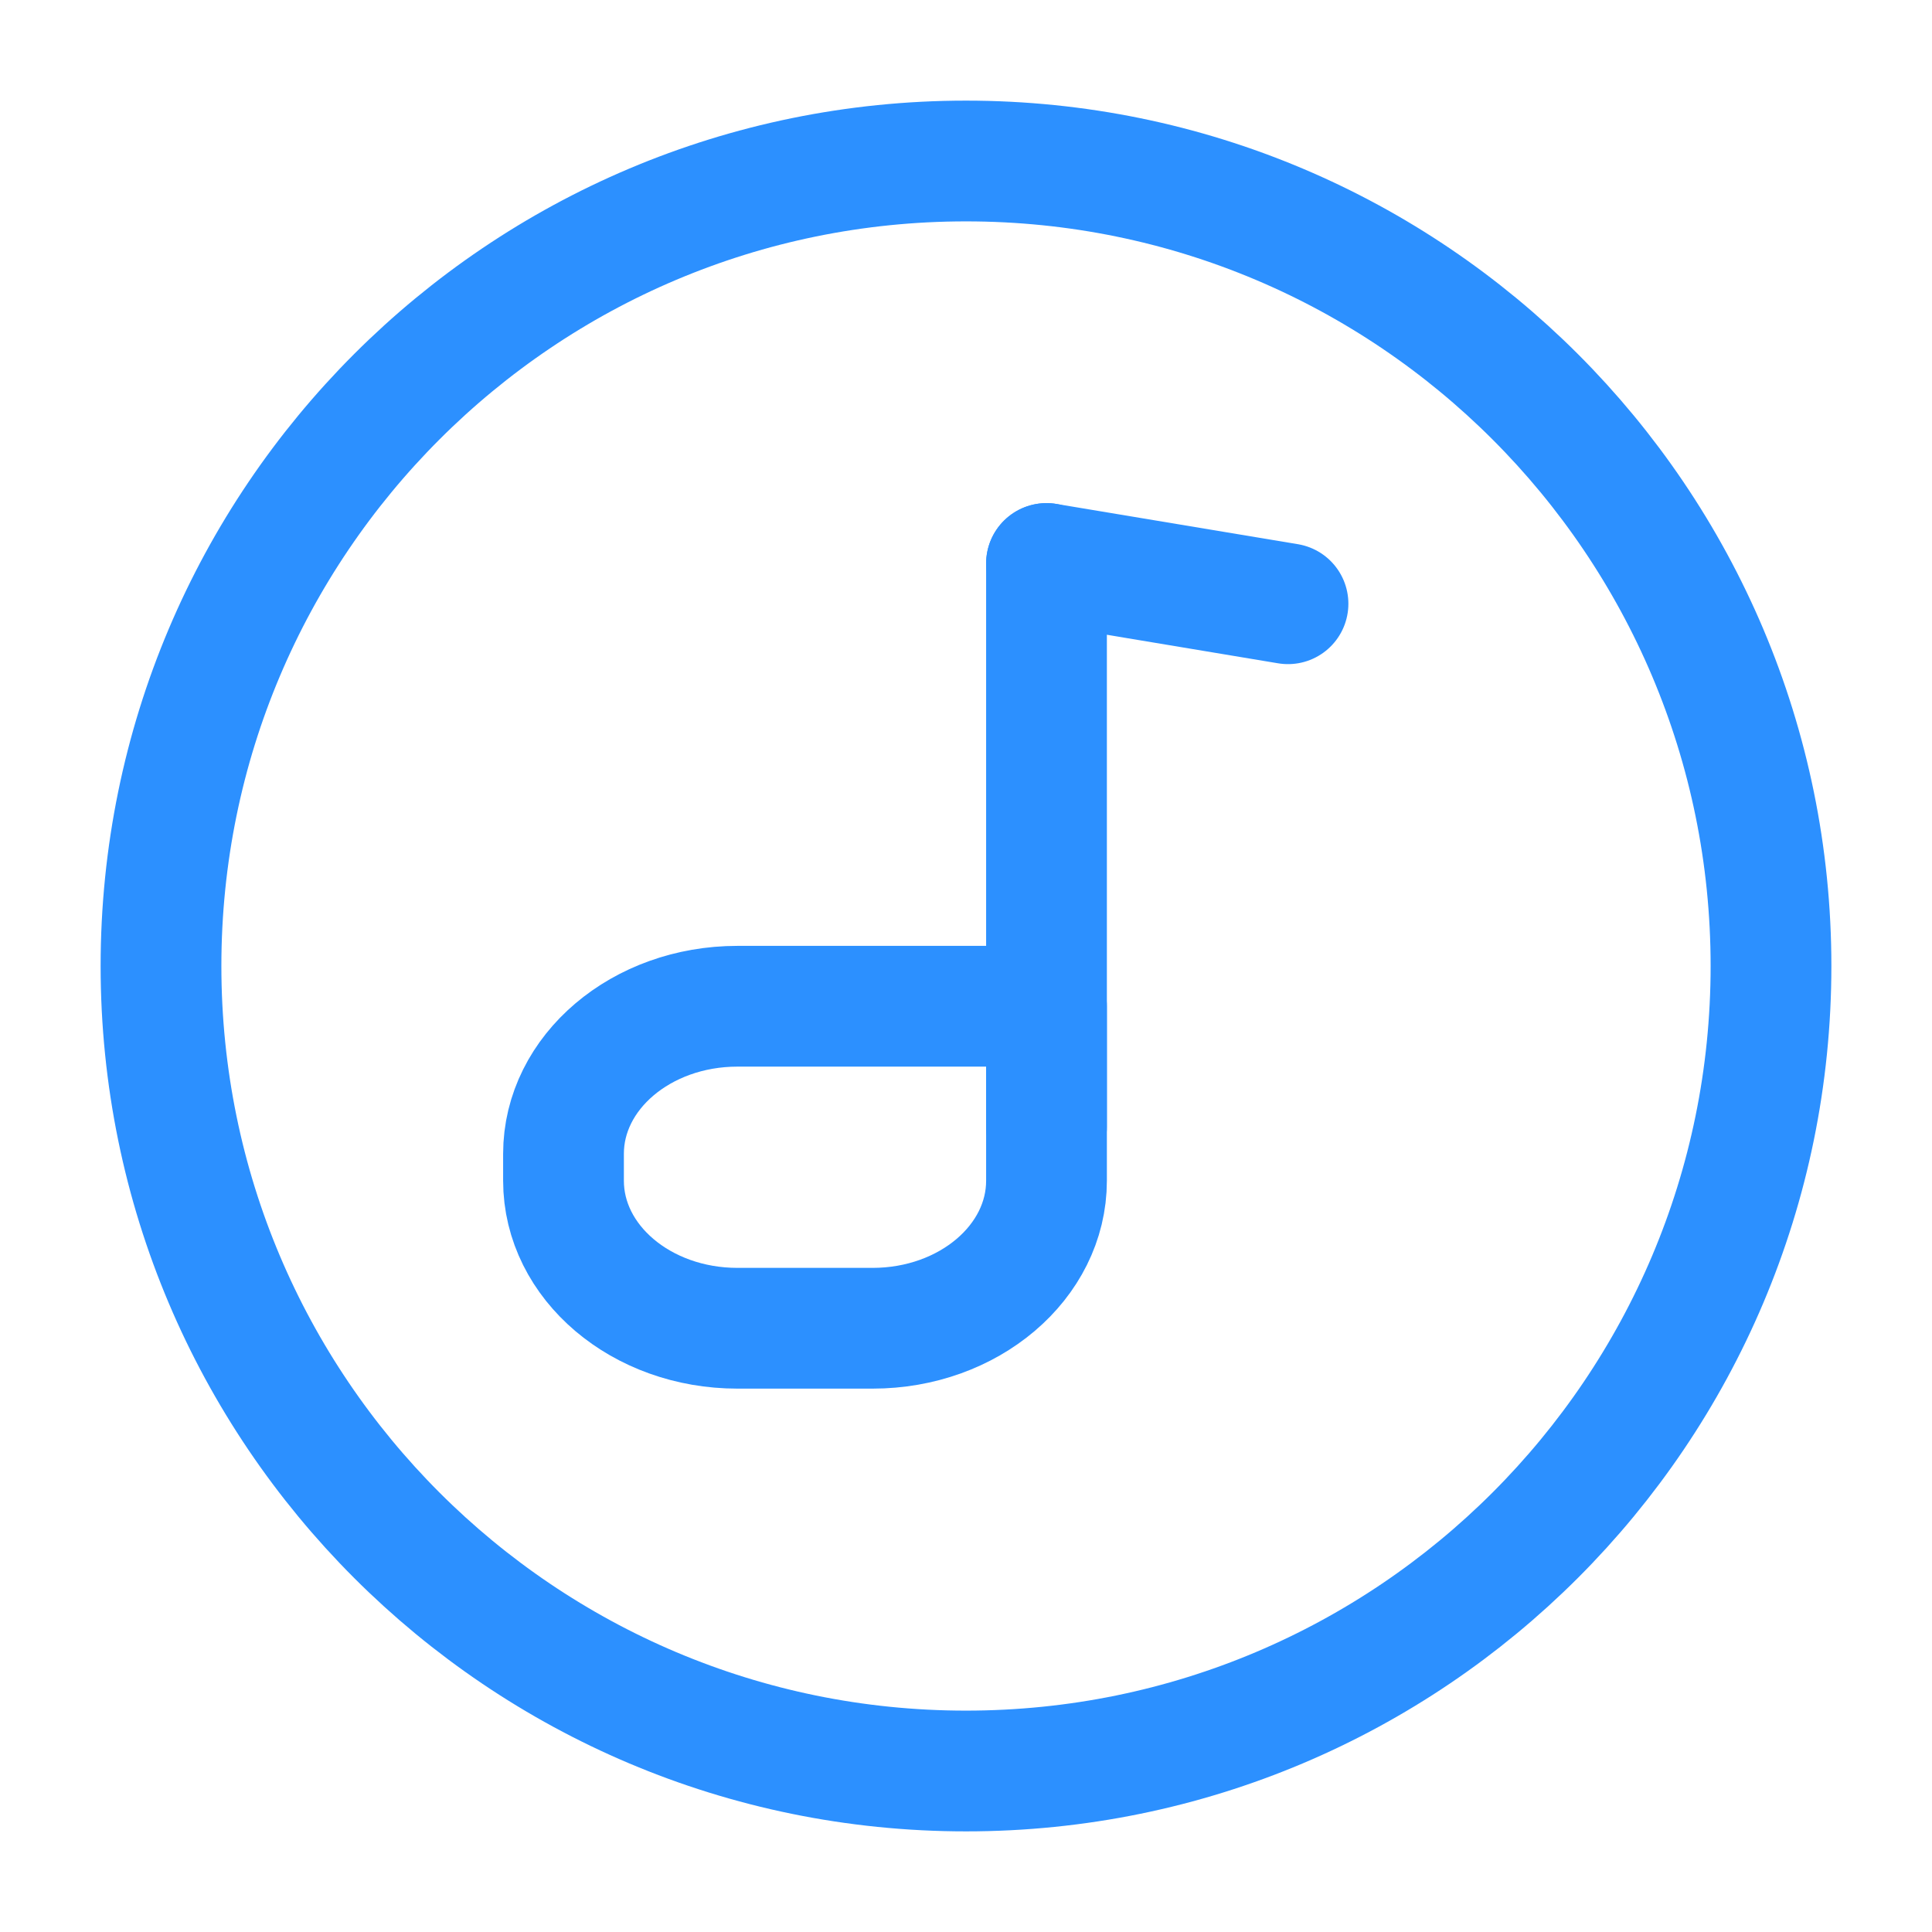
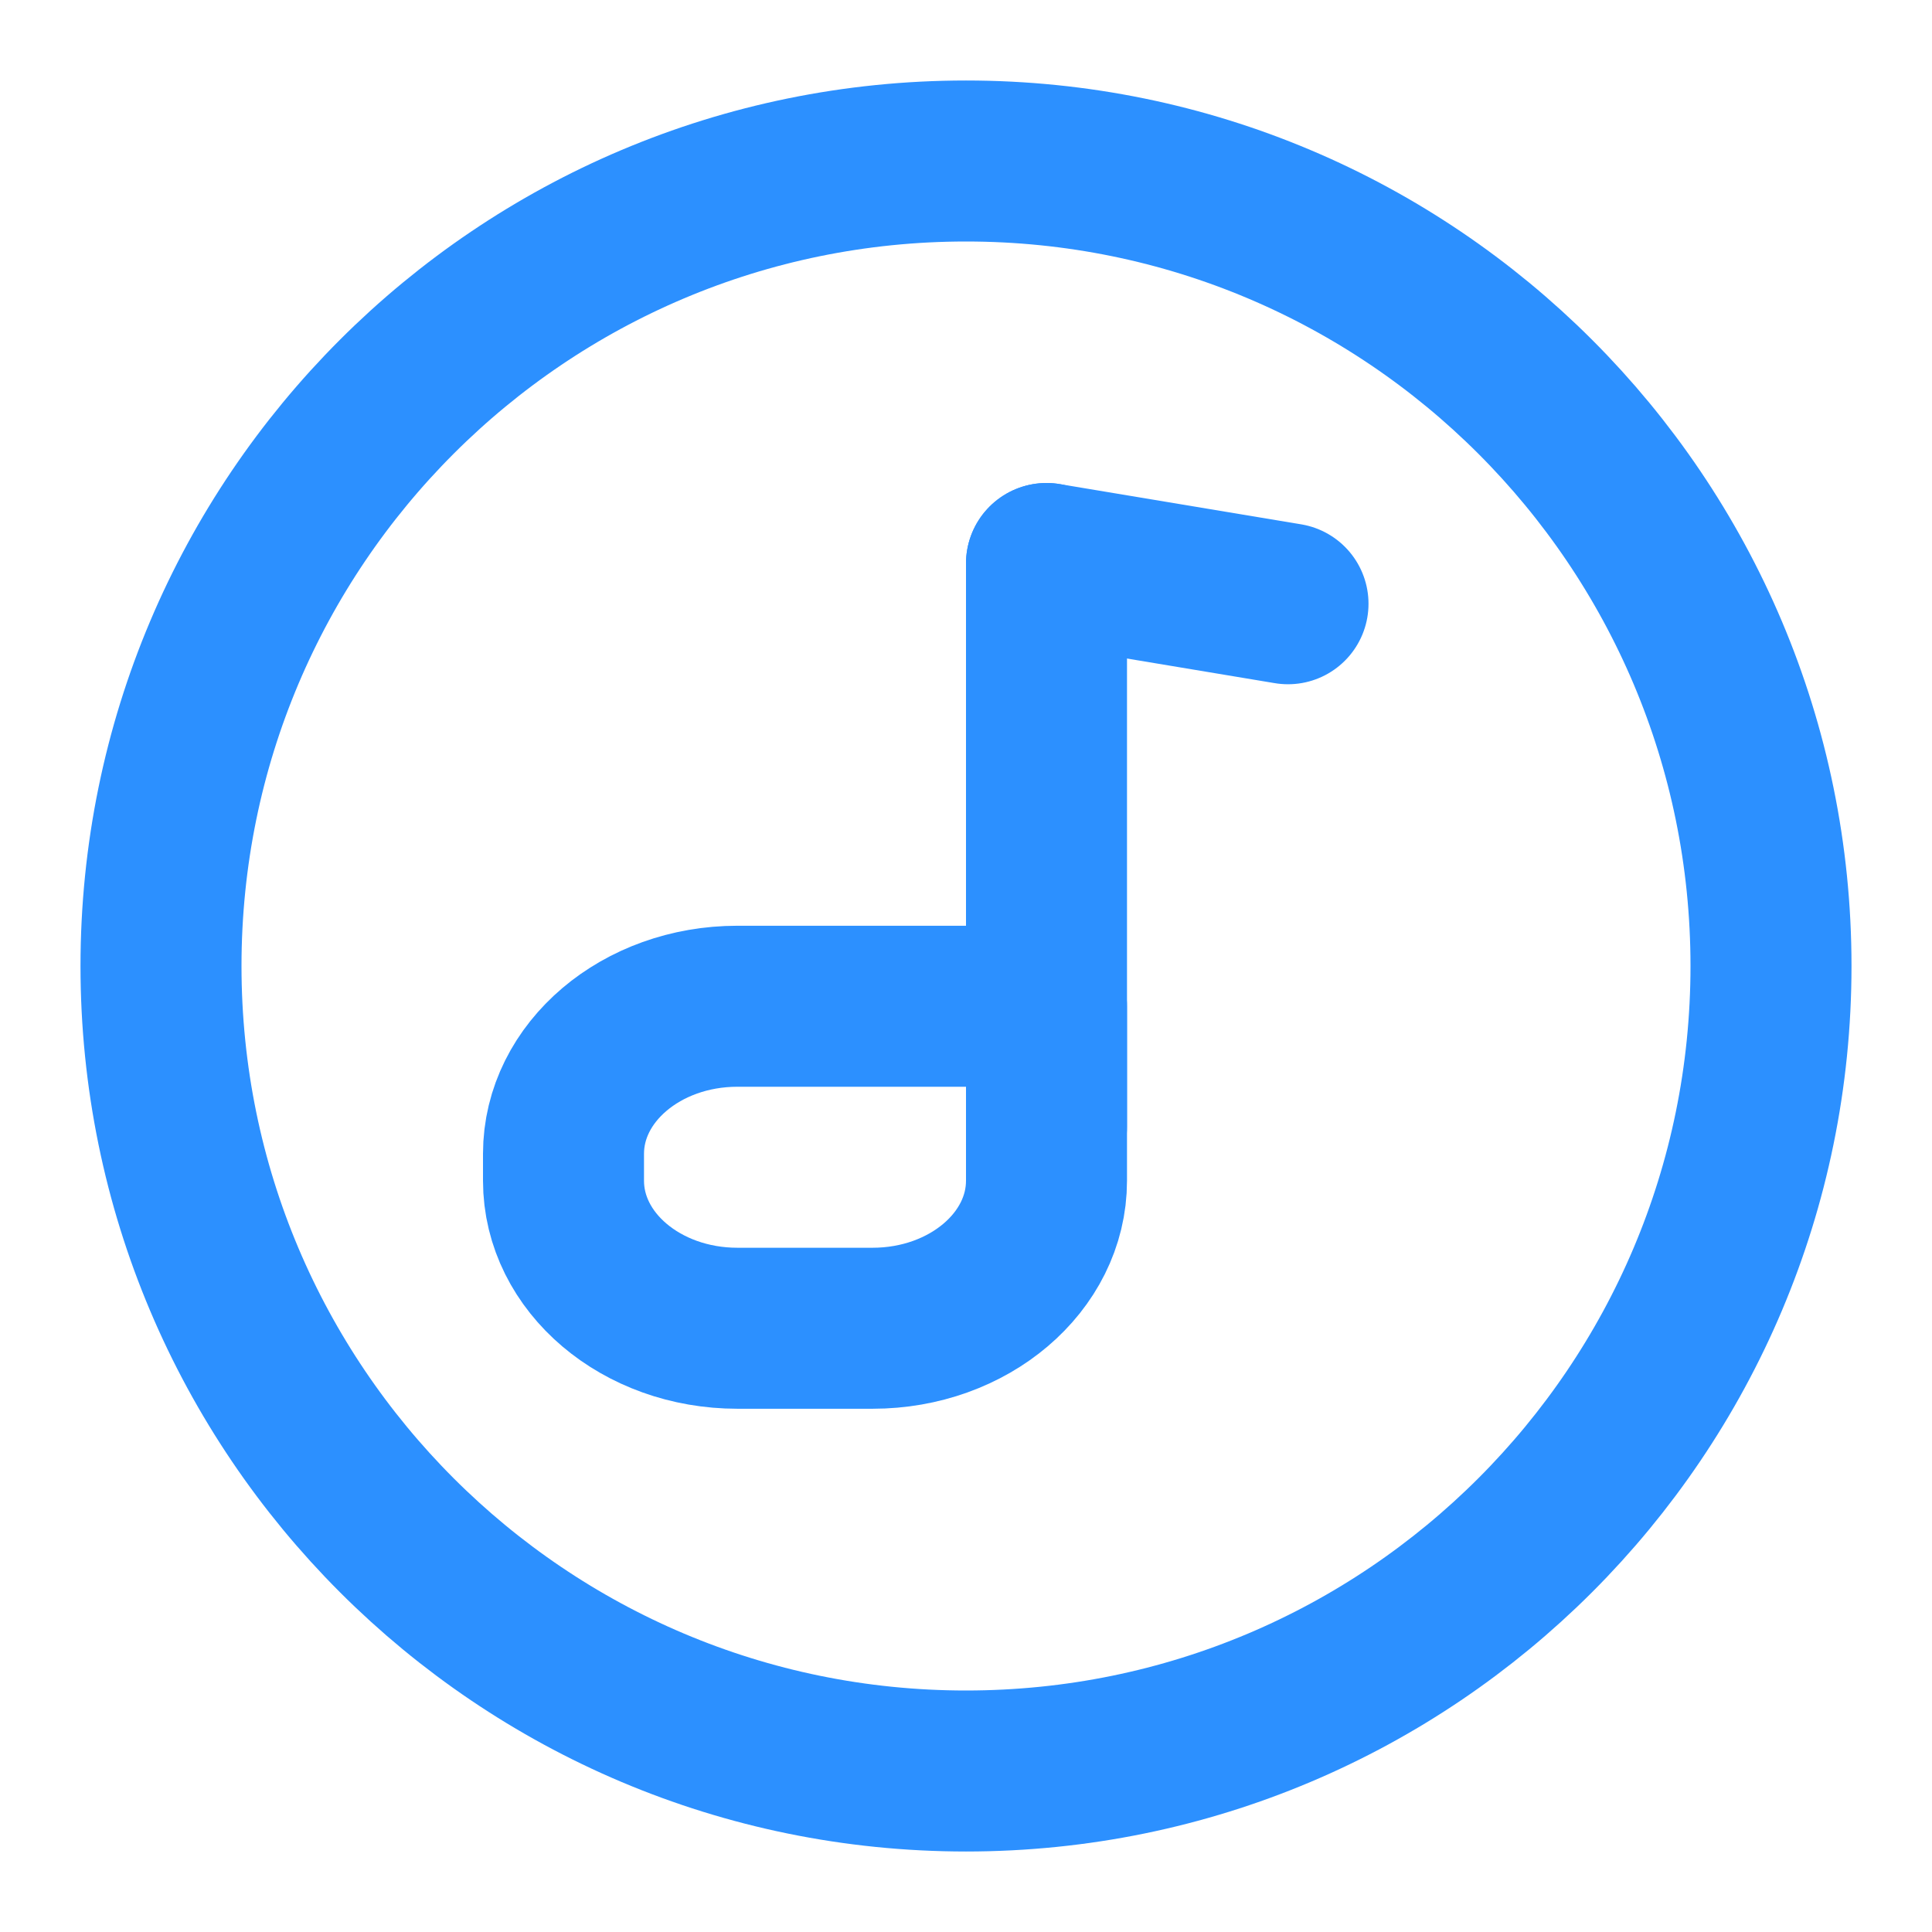
- <svg xmlns="http://www.w3.org/2000/svg" width="25" height="25" fill="none" stroke="#2c90ff" stroke-linecap="round" stroke-linejoin="round" stroke-width="1.5" viewBox="0 0 24 24">
+ <svg xmlns="http://www.w3.org/2000/svg" width="25" height="25" fill="none" stroke="#2c90ff" stroke-linecap="round" stroke-linejoin="round" stroke-width="2" viewBox="0 0 24 24">
  <path d="M12 22c5.523 0 10-4.477 10-10S17.523 2 12 2 2 6.477 2 12s4.477 10 10 10Z" />
  <path d="M13 7v7" />
  <path d="M7 14.333c0-1.012.967-1.833 2.16-1.833H13v2.167c0 1.012-.967 1.833-2.16 1.833H9.16C7.967 16.5 7 15.68 7 14.667v-.334Z" />
  <path d="M16 7.5 13 7" />
</svg>
